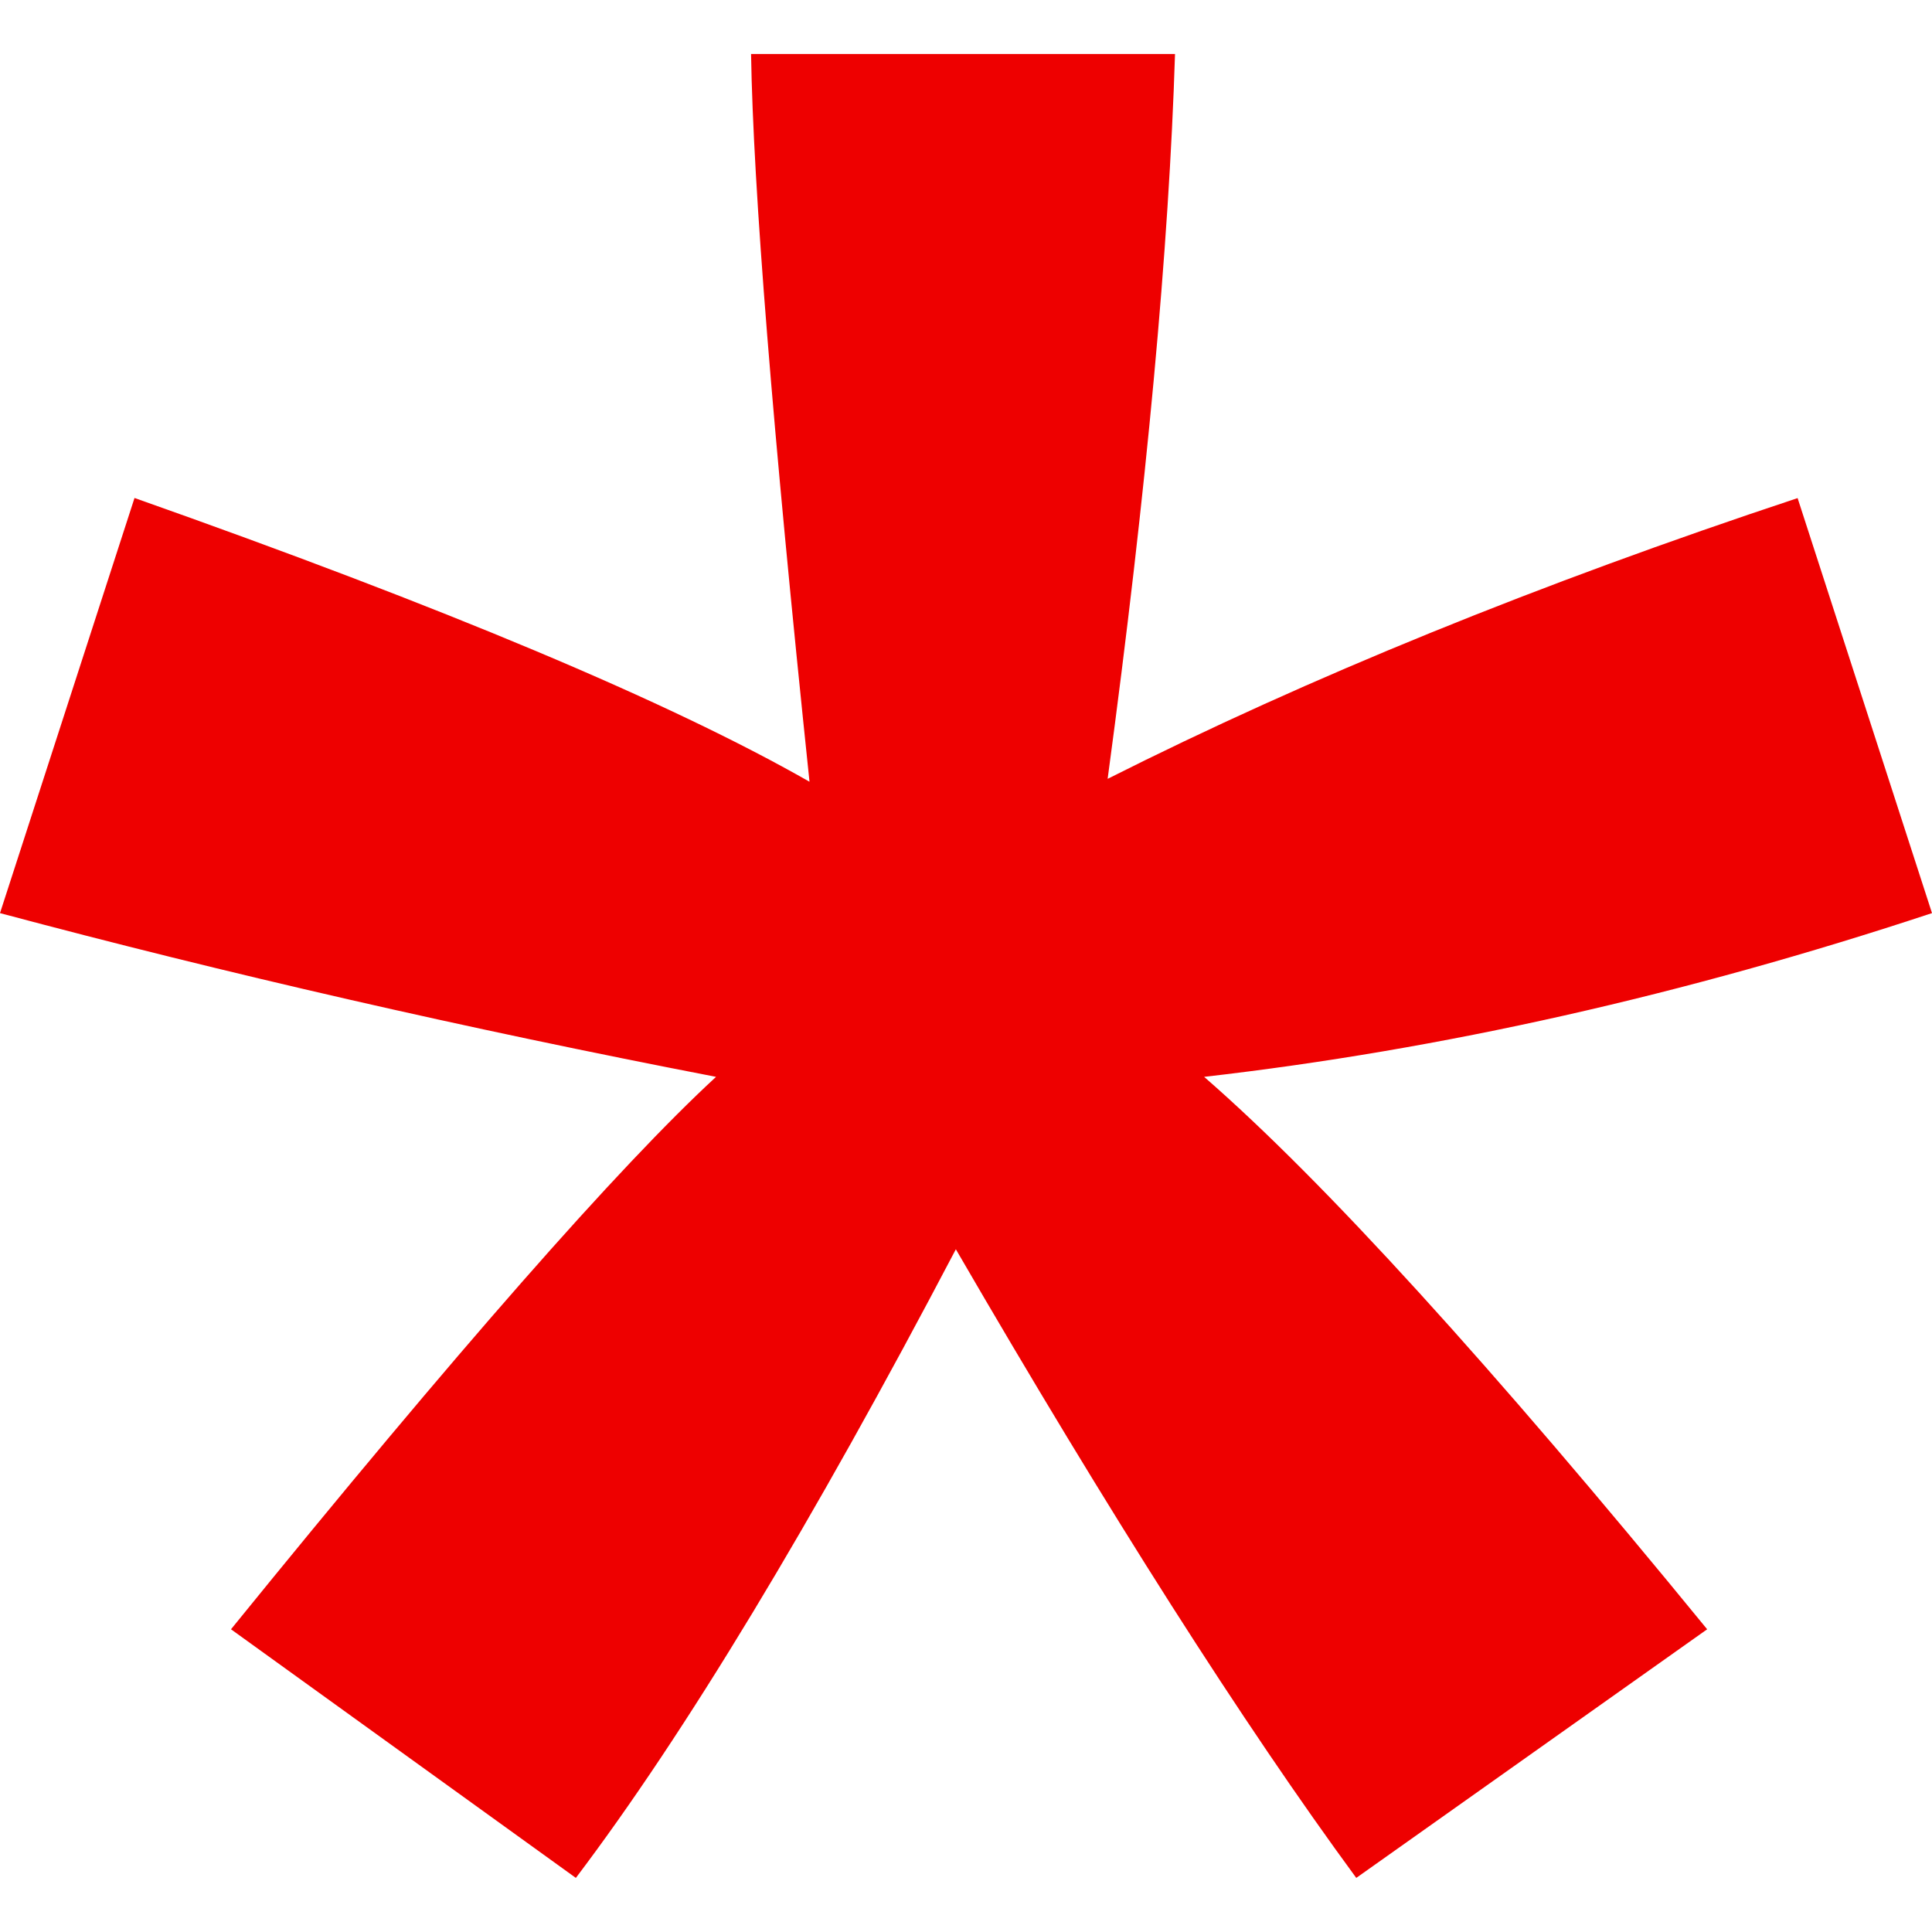
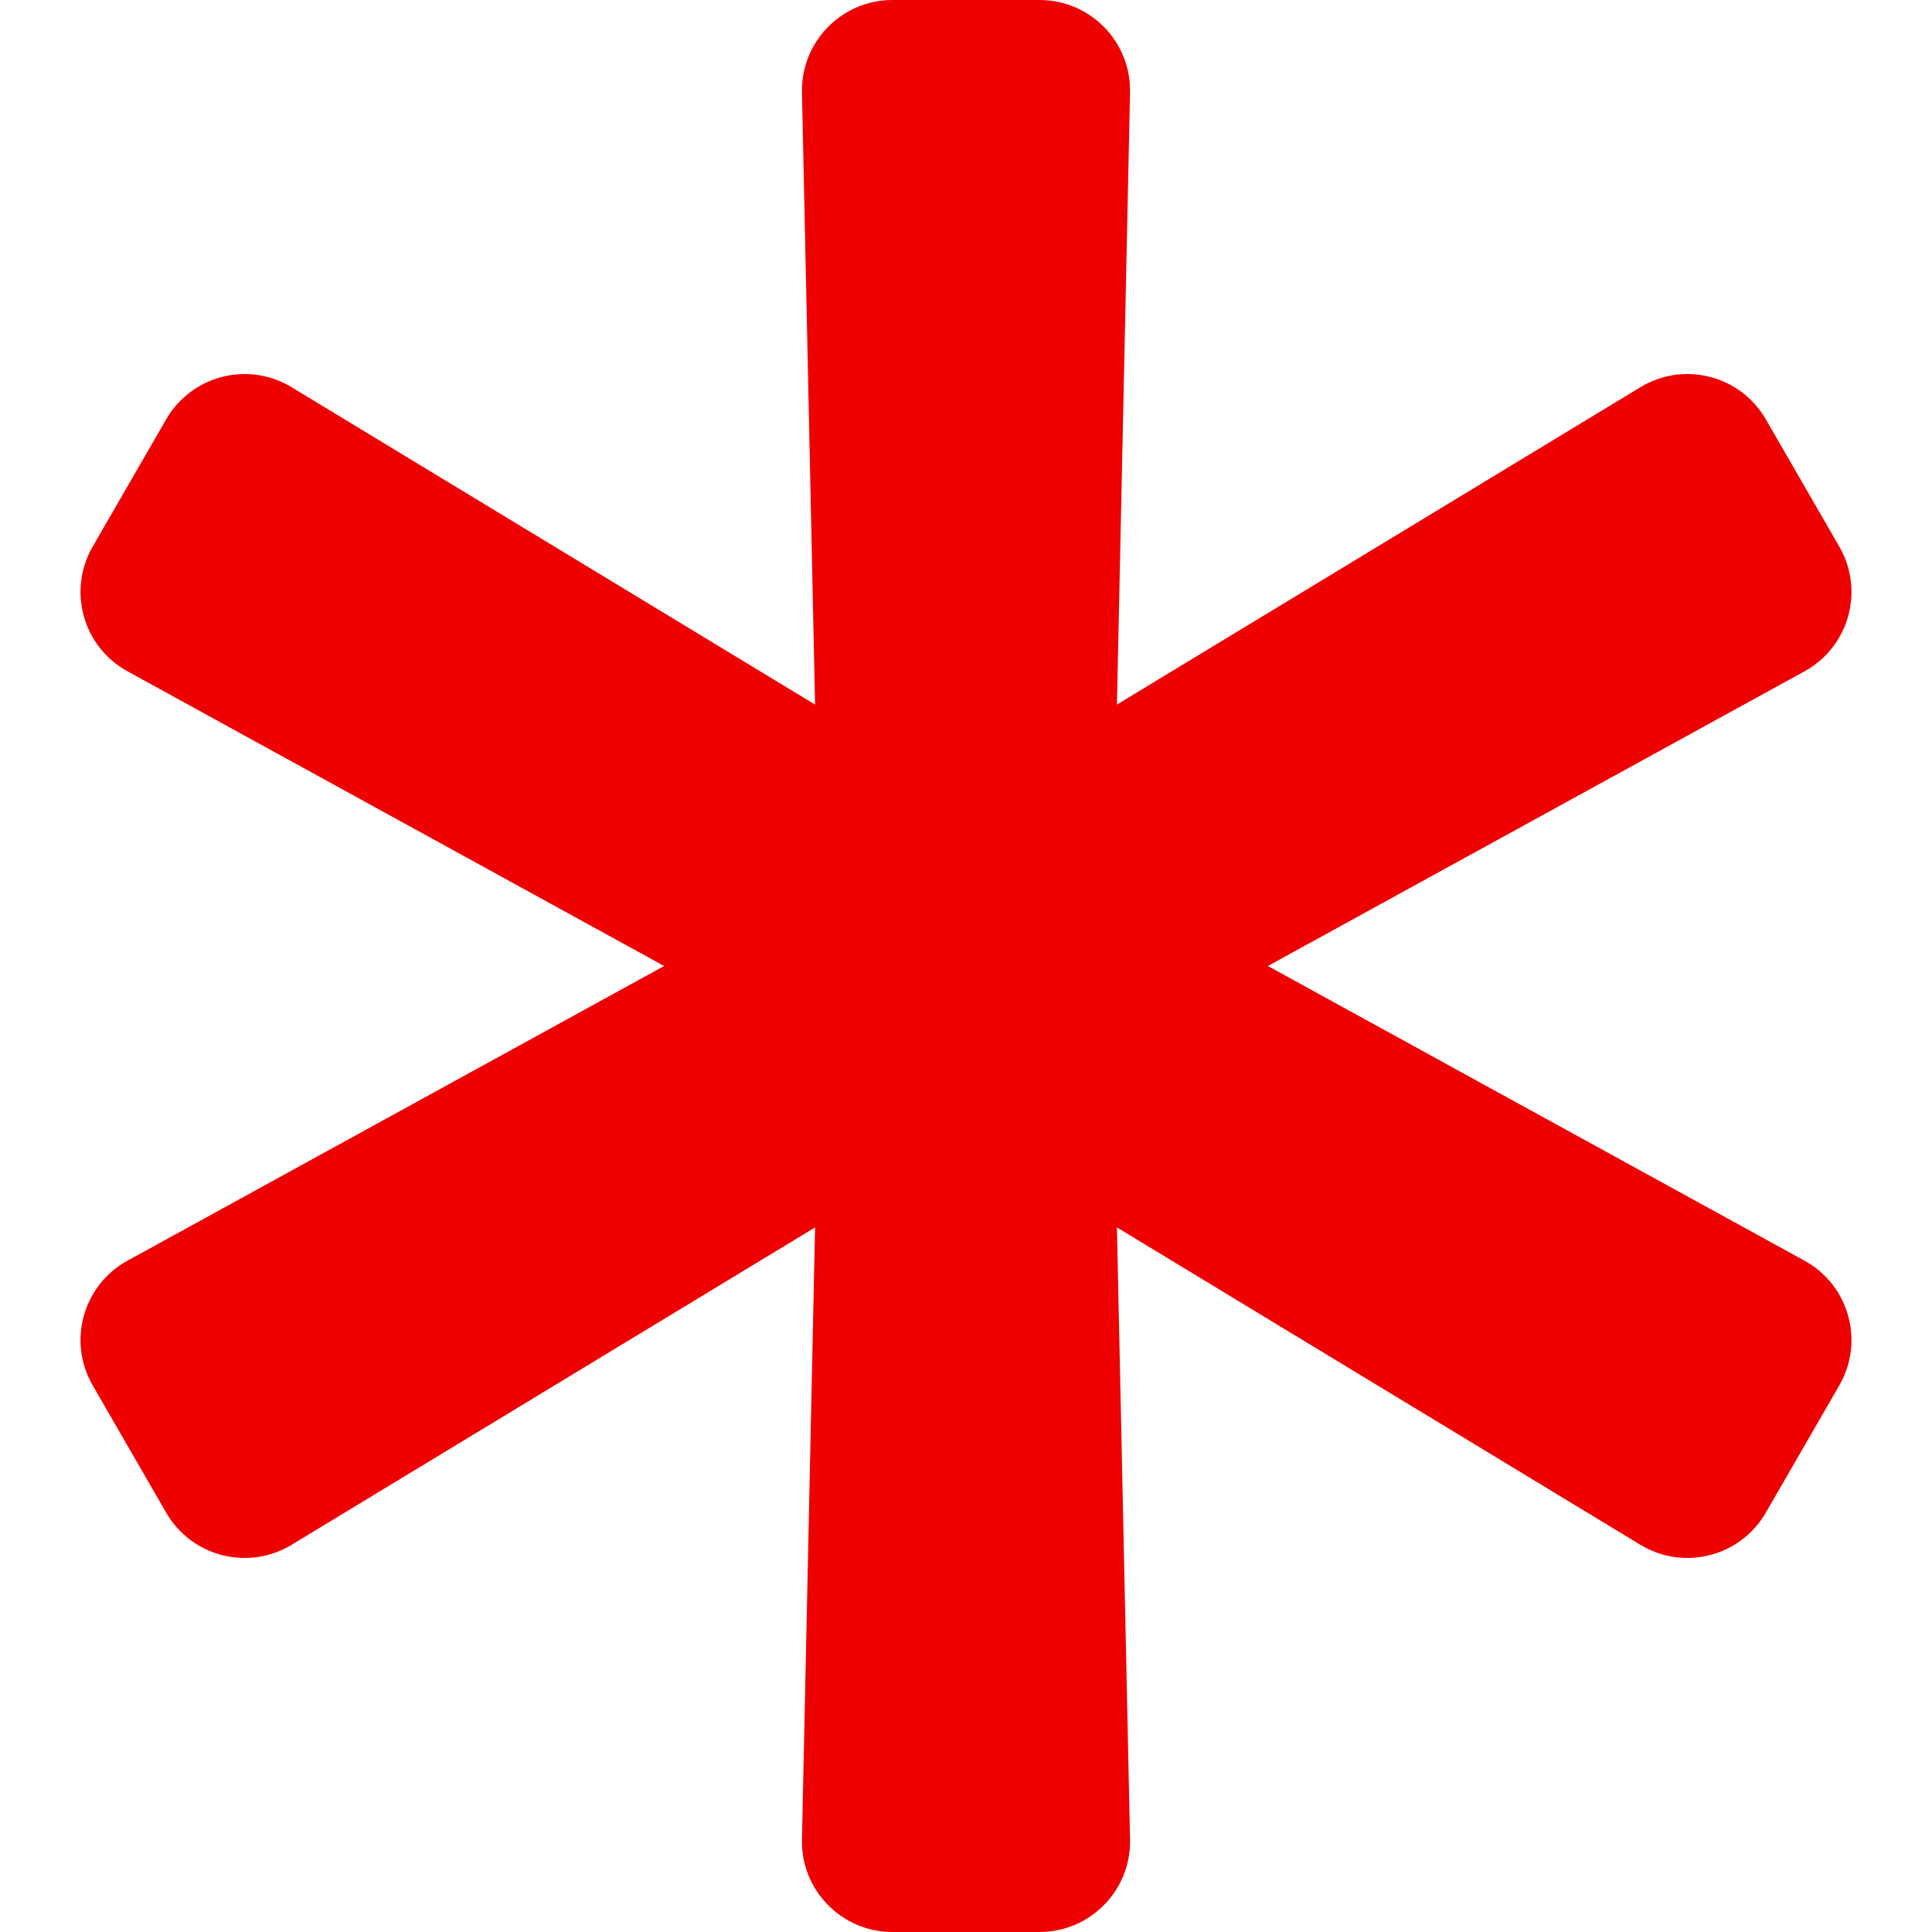
- <svg xmlns="http://www.w3.org/2000/svg" width="16" height="16">
-   <path fill="#EE0000" d="M0,7.562l1.114-3.438c2.565,0.906,4.43,1.688,5.59,2.35C6.398,3.553,6.237,1.544,6.22,0.447h3.511 c-0.05,1.597-0.234,3.6-0.558,6.003c1.664-0.838,3.566-1.613,5.714-2.325L16,7.562c-2.05,0.678-4.06,1.131-6.028,1.356 c0.984,0.856,2.372,2.381,4.166,4.575l-2.906,2.059c-0.935-1.274-2.041-3.009-3.316-5.206c-1.194,2.275-2.244,4.013-3.147,5.206 l-2.856-2.059c1.872-2.307,3.211-3.832,4.017-4.575C3.849,8.516,1.872,8.062,0,7.562" />
+ <svg xmlns="http://www.w3.org/2000/svg" aria-hidden="true" data-prefix="fas" data-icon="asterisk" role="img" viewBox="0 0 512 512" class="svg-inline--fa fa-asterisk fa-w-16">
+   <path fill="#e00" d="M478.21 334.093L336 256l142.21-78.093c11.795-6.477 15.961-21.384 9.232-33.037l-19.48-33.741c-6.728-11.653-21.72-15.499-33.227-8.523L296 186.718l3.475-162.204C299.763 11.061 288.937 0 275.48 0h-38.96c-13.456 0-24.283 11.061-23.994 24.514L216 186.718 77.265 102.607c-11.506-6.976-26.499-3.13-33.227 8.523l-19.48 33.741c-6.728 11.653-2.562 26.56 9.233 33.037L176 256 33.79 334.093c-11.795 6.477-15.961 21.384-9.232 33.037l19.48 33.741c6.728 11.653 21.721 15.499 33.227 8.523L216 325.282l-3.475 162.204C212.237 500.939 223.064 512 236.52 512h38.961c13.456 0 24.283-11.061 23.995-24.514L296 325.282l138.735 84.111c11.506 6.976 26.499 3.13 33.227-8.523l19.48-33.741c6.728-11.653 2.563-26.559-9.232-33.036z" class="" />
</svg>
